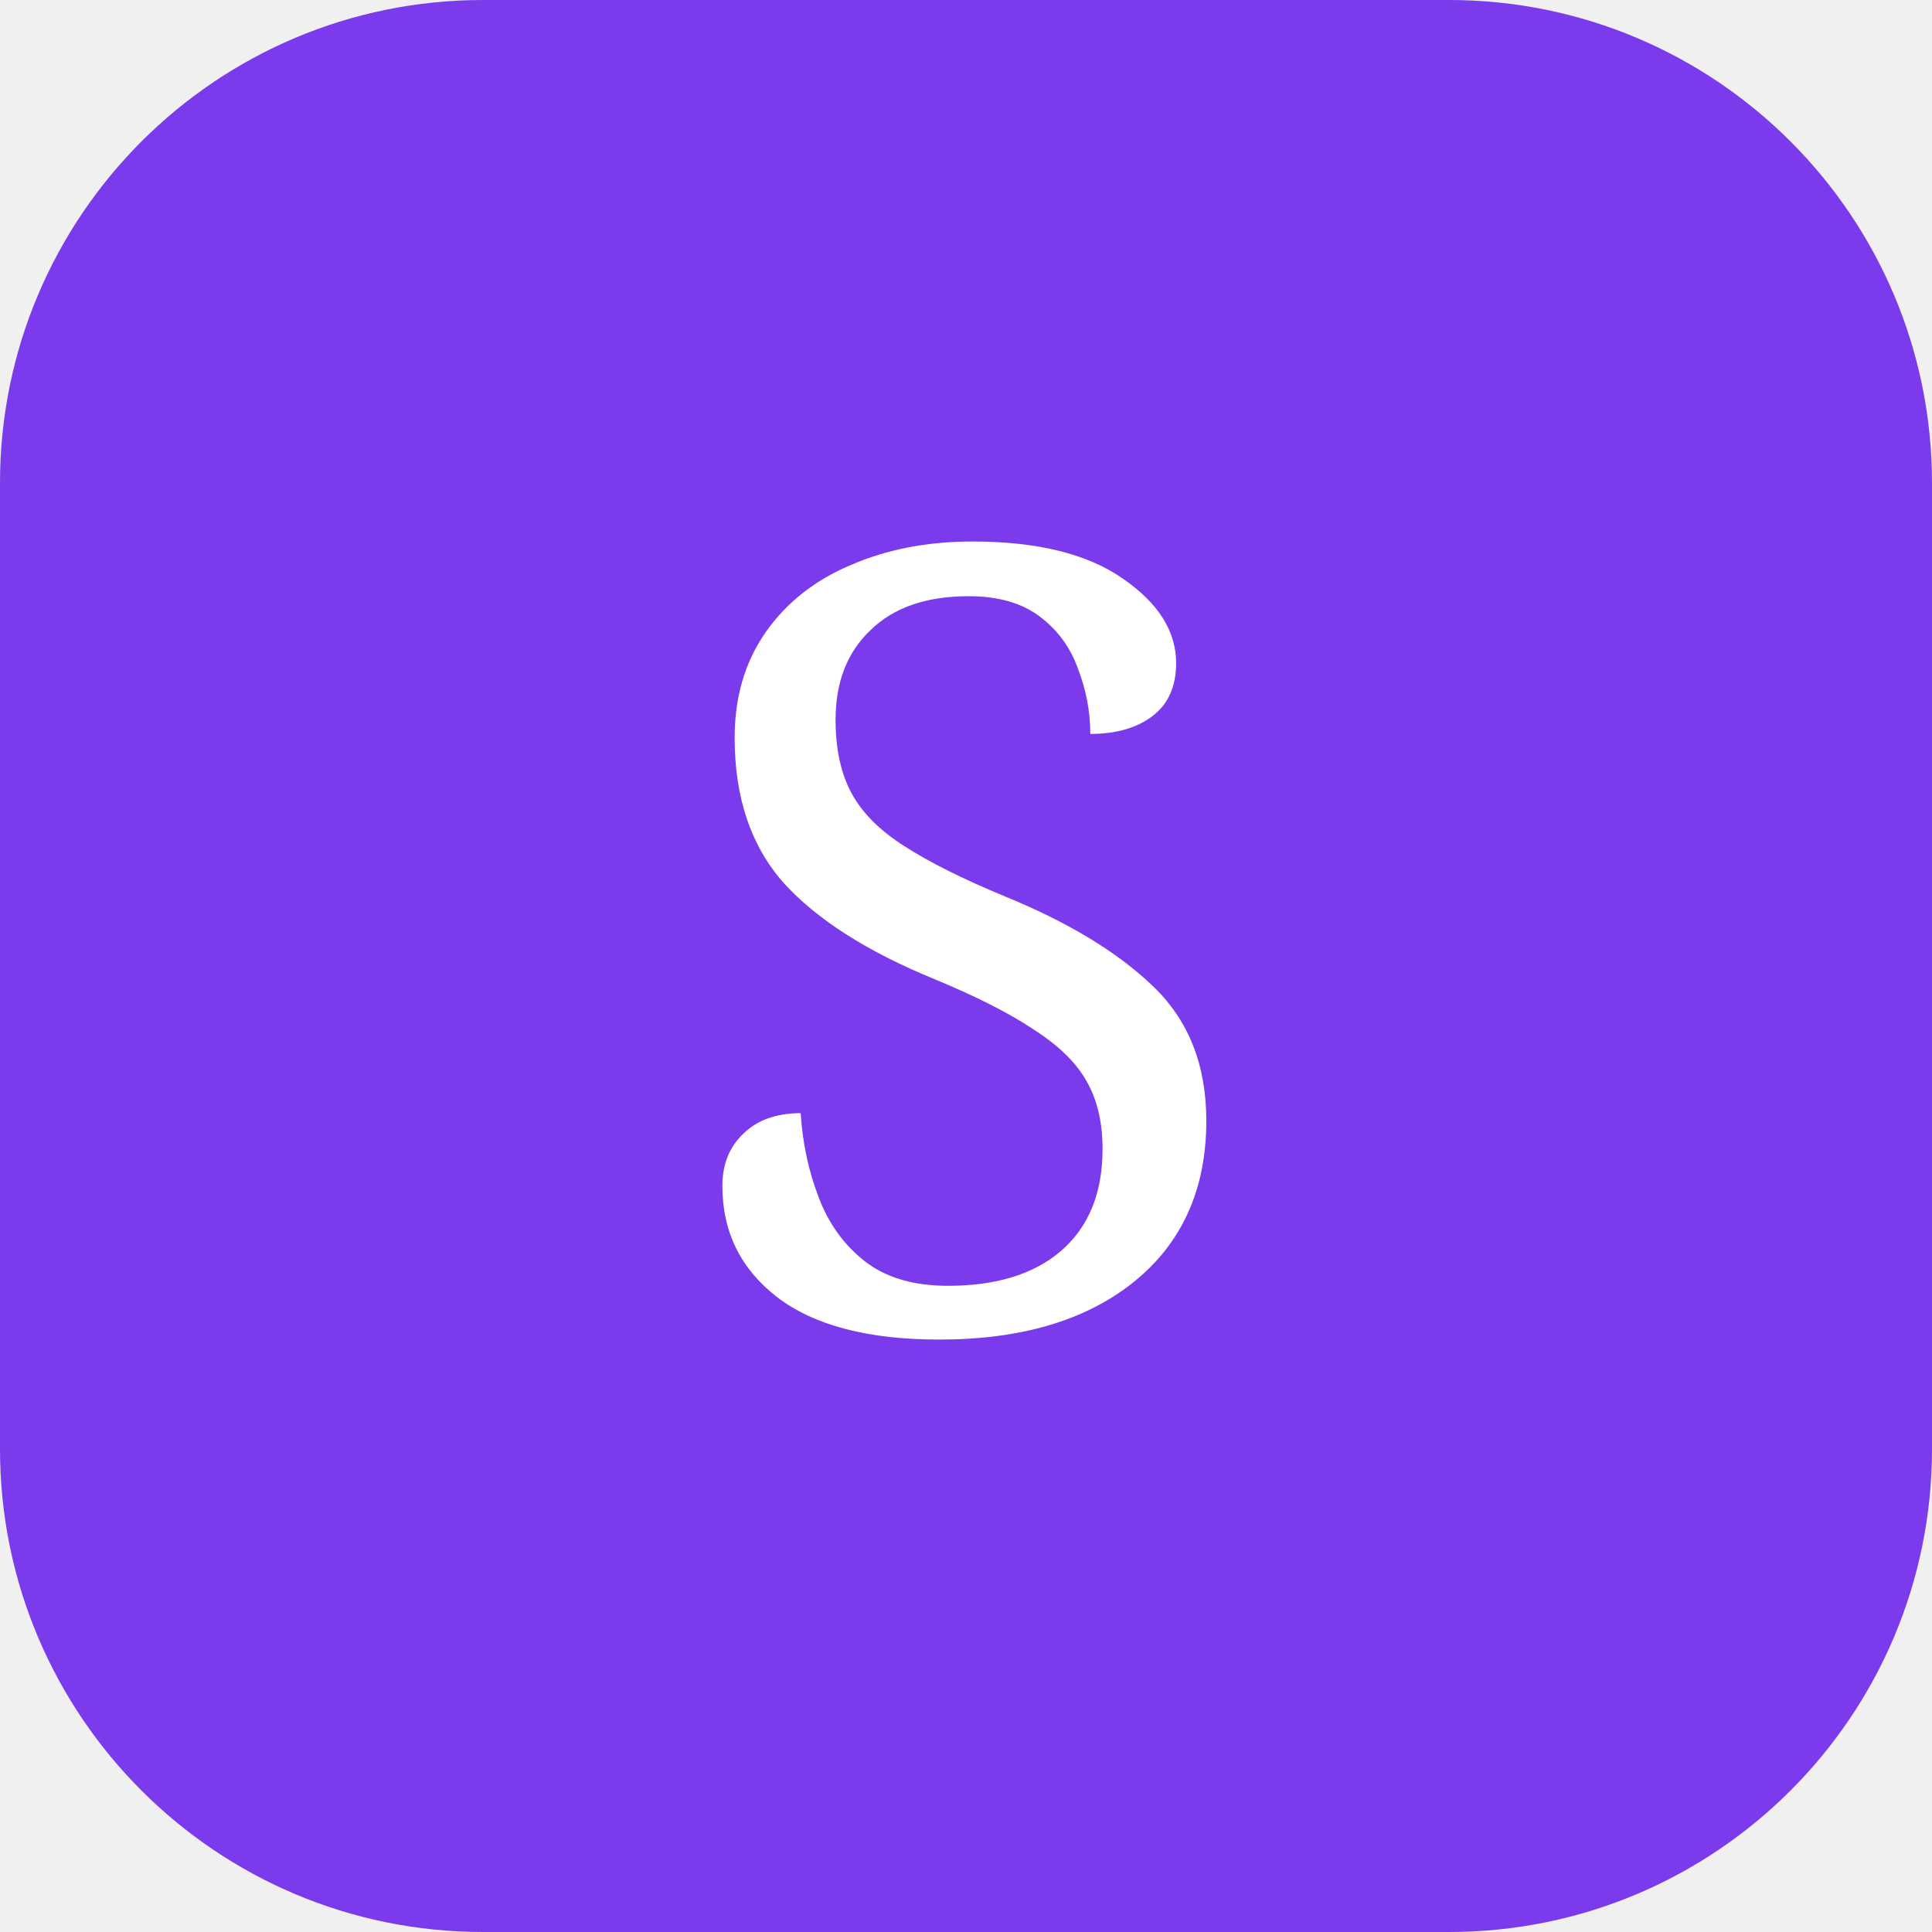
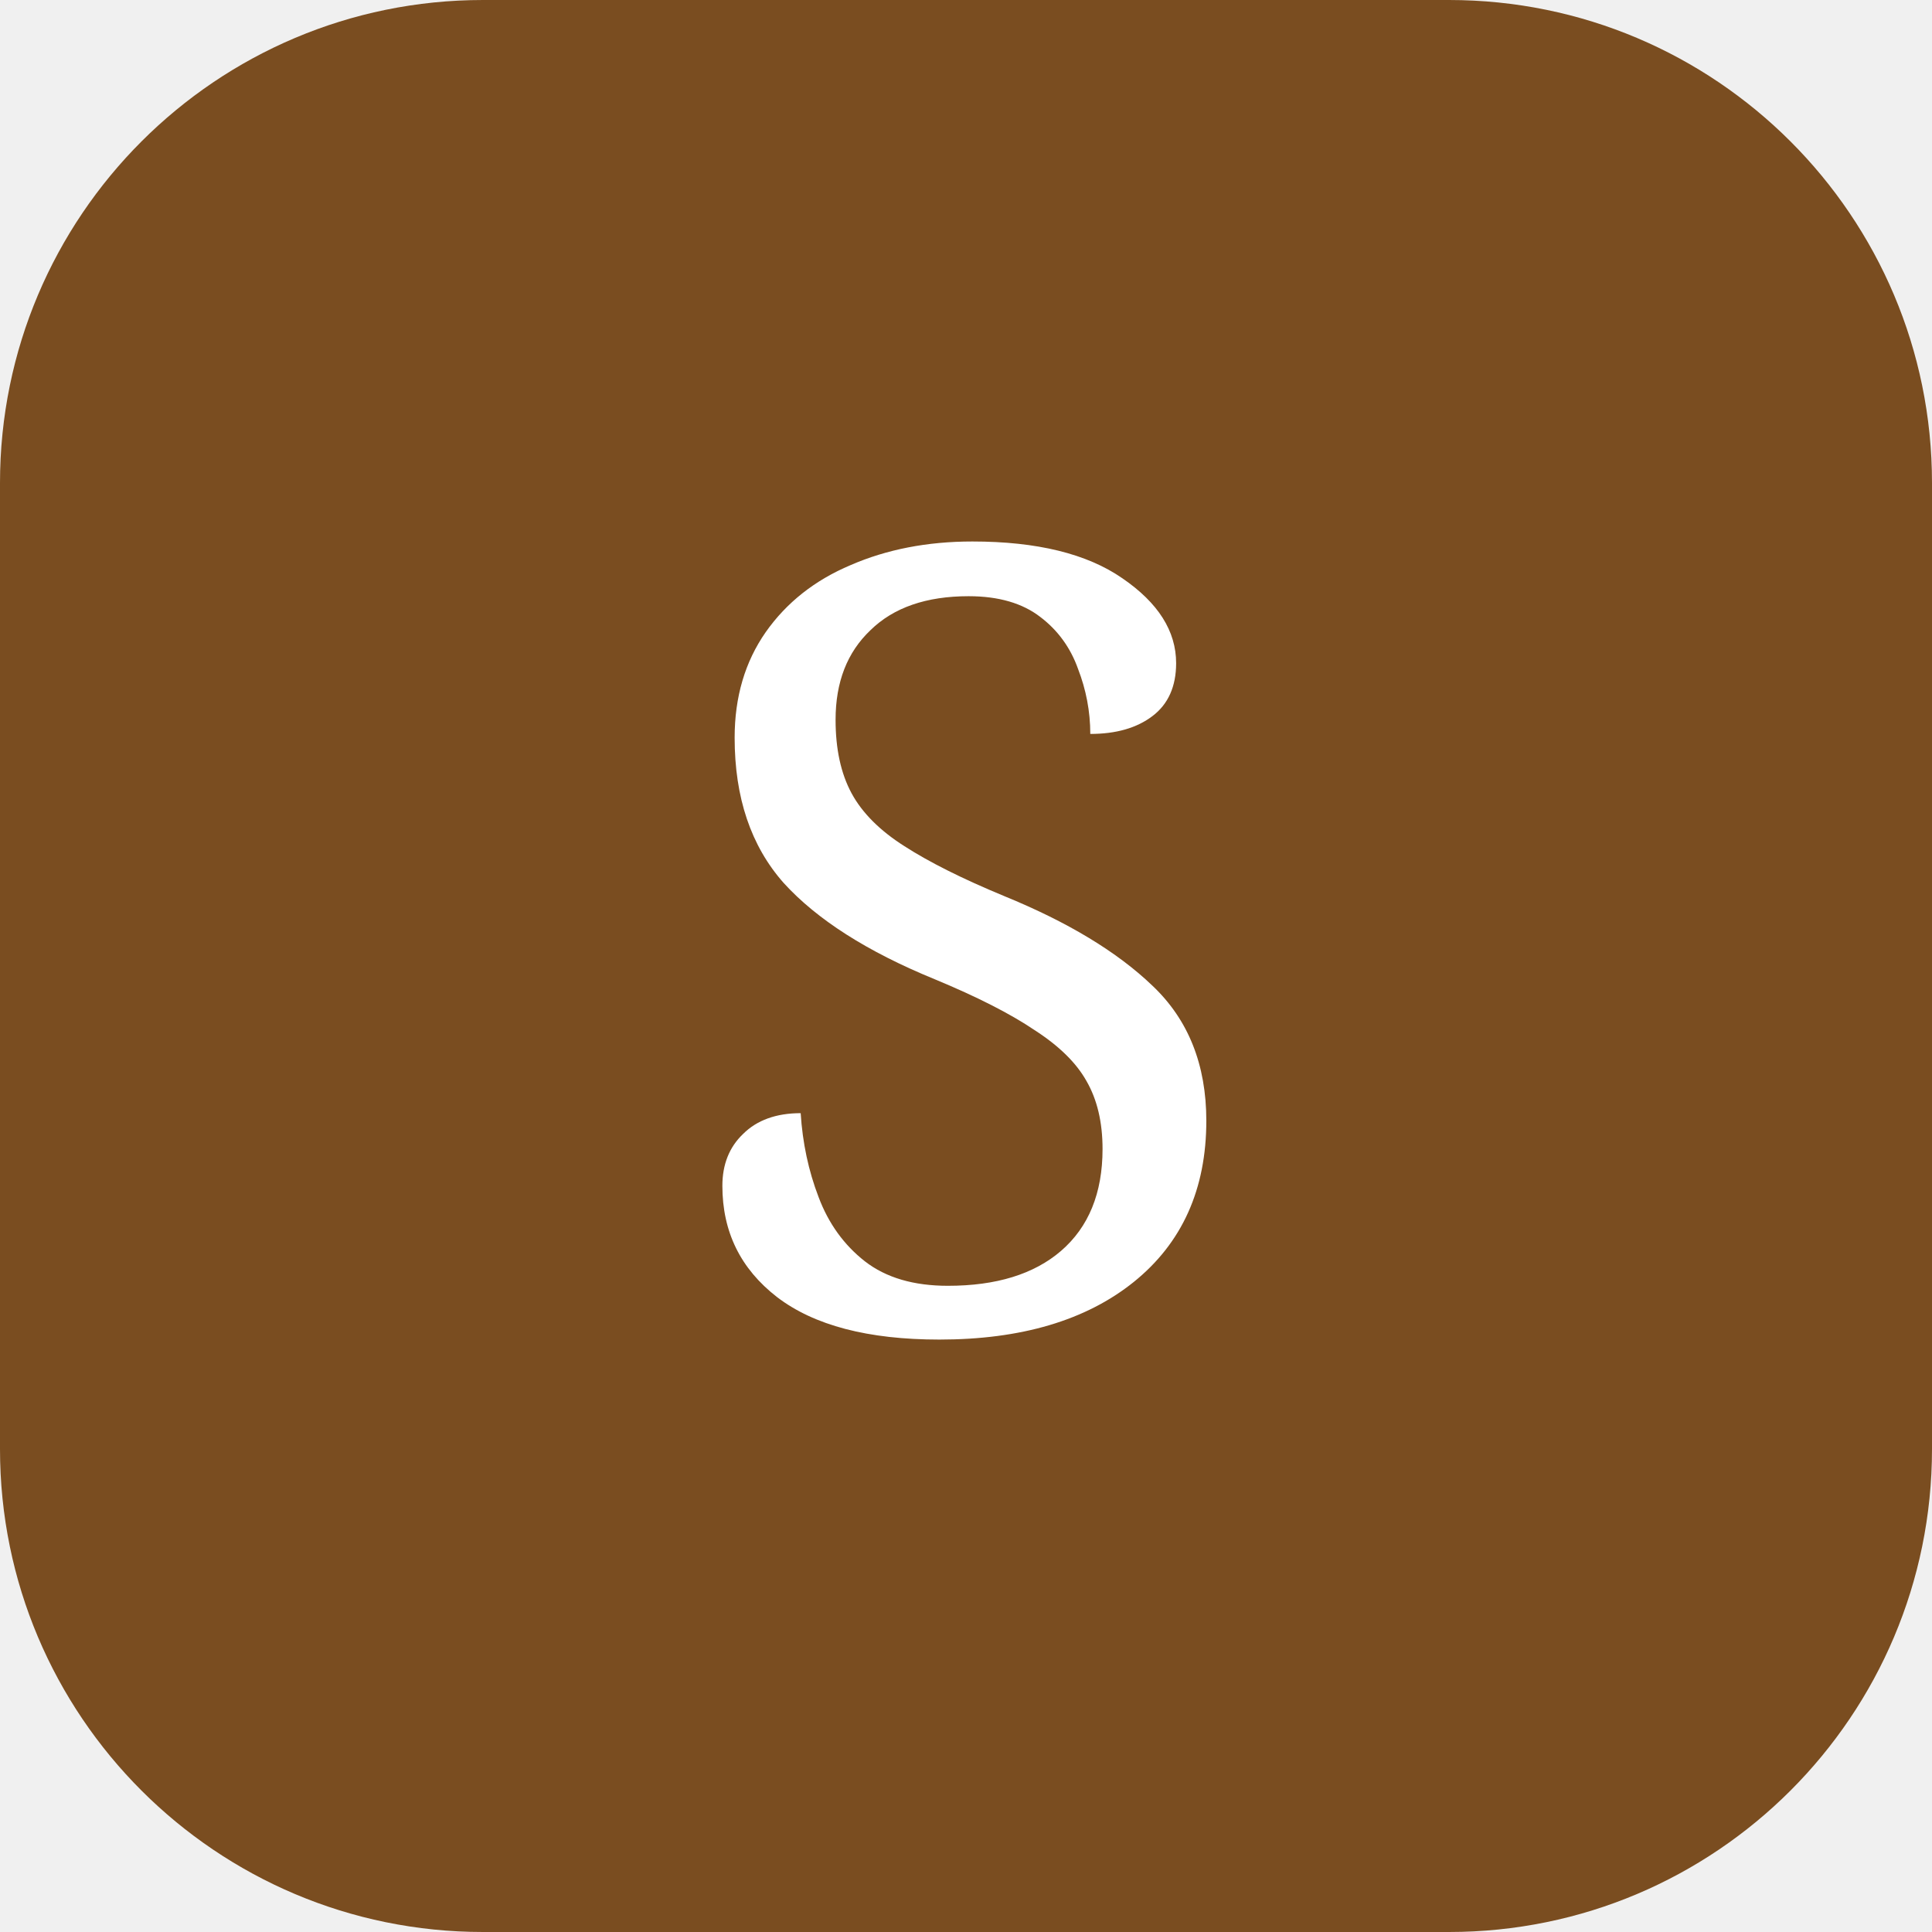
<svg xmlns="http://www.w3.org/2000/svg" viewBox="0 0 32 32">
-   <rect width="32" height="32" rx="8" fill="#7c3aed" />
+   <rect width="32" height="32" rx="8" fill="#7a4d20" />
  <text x="16" y="22" font-family="Georgia, serif" font-size="18" fill="#ffffff" text-anchor="middle">S</text>
</svg>
